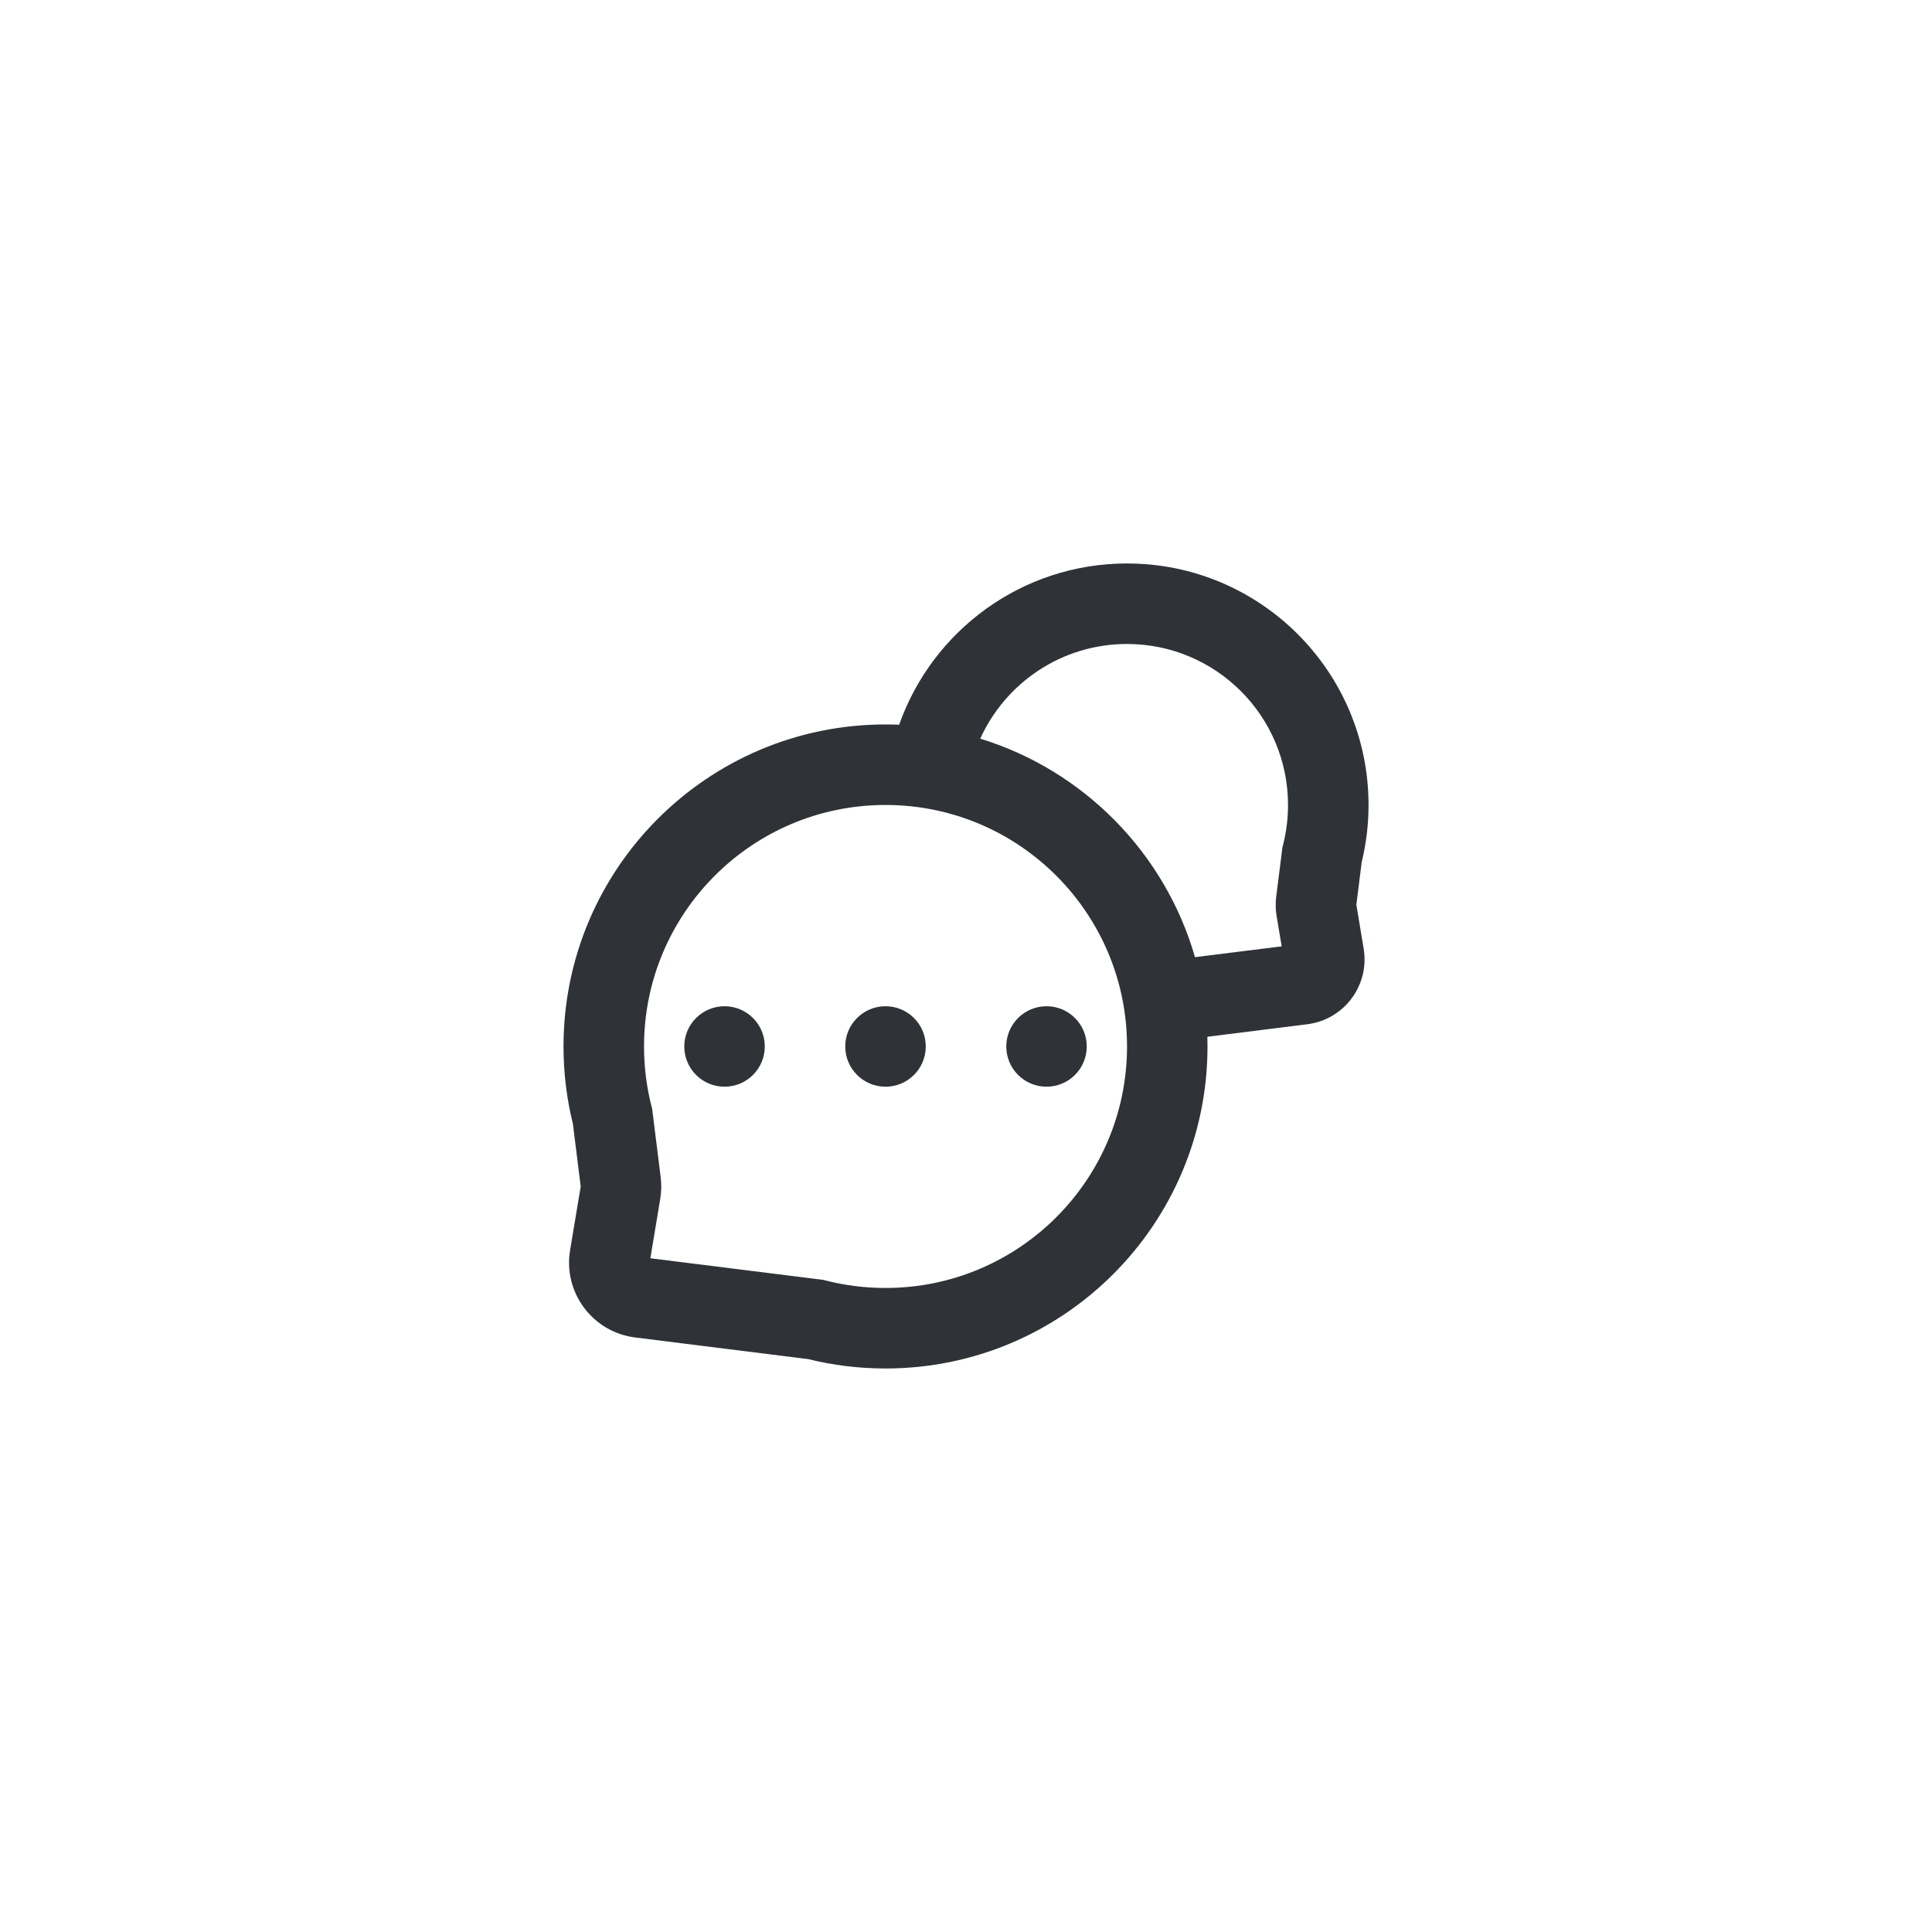
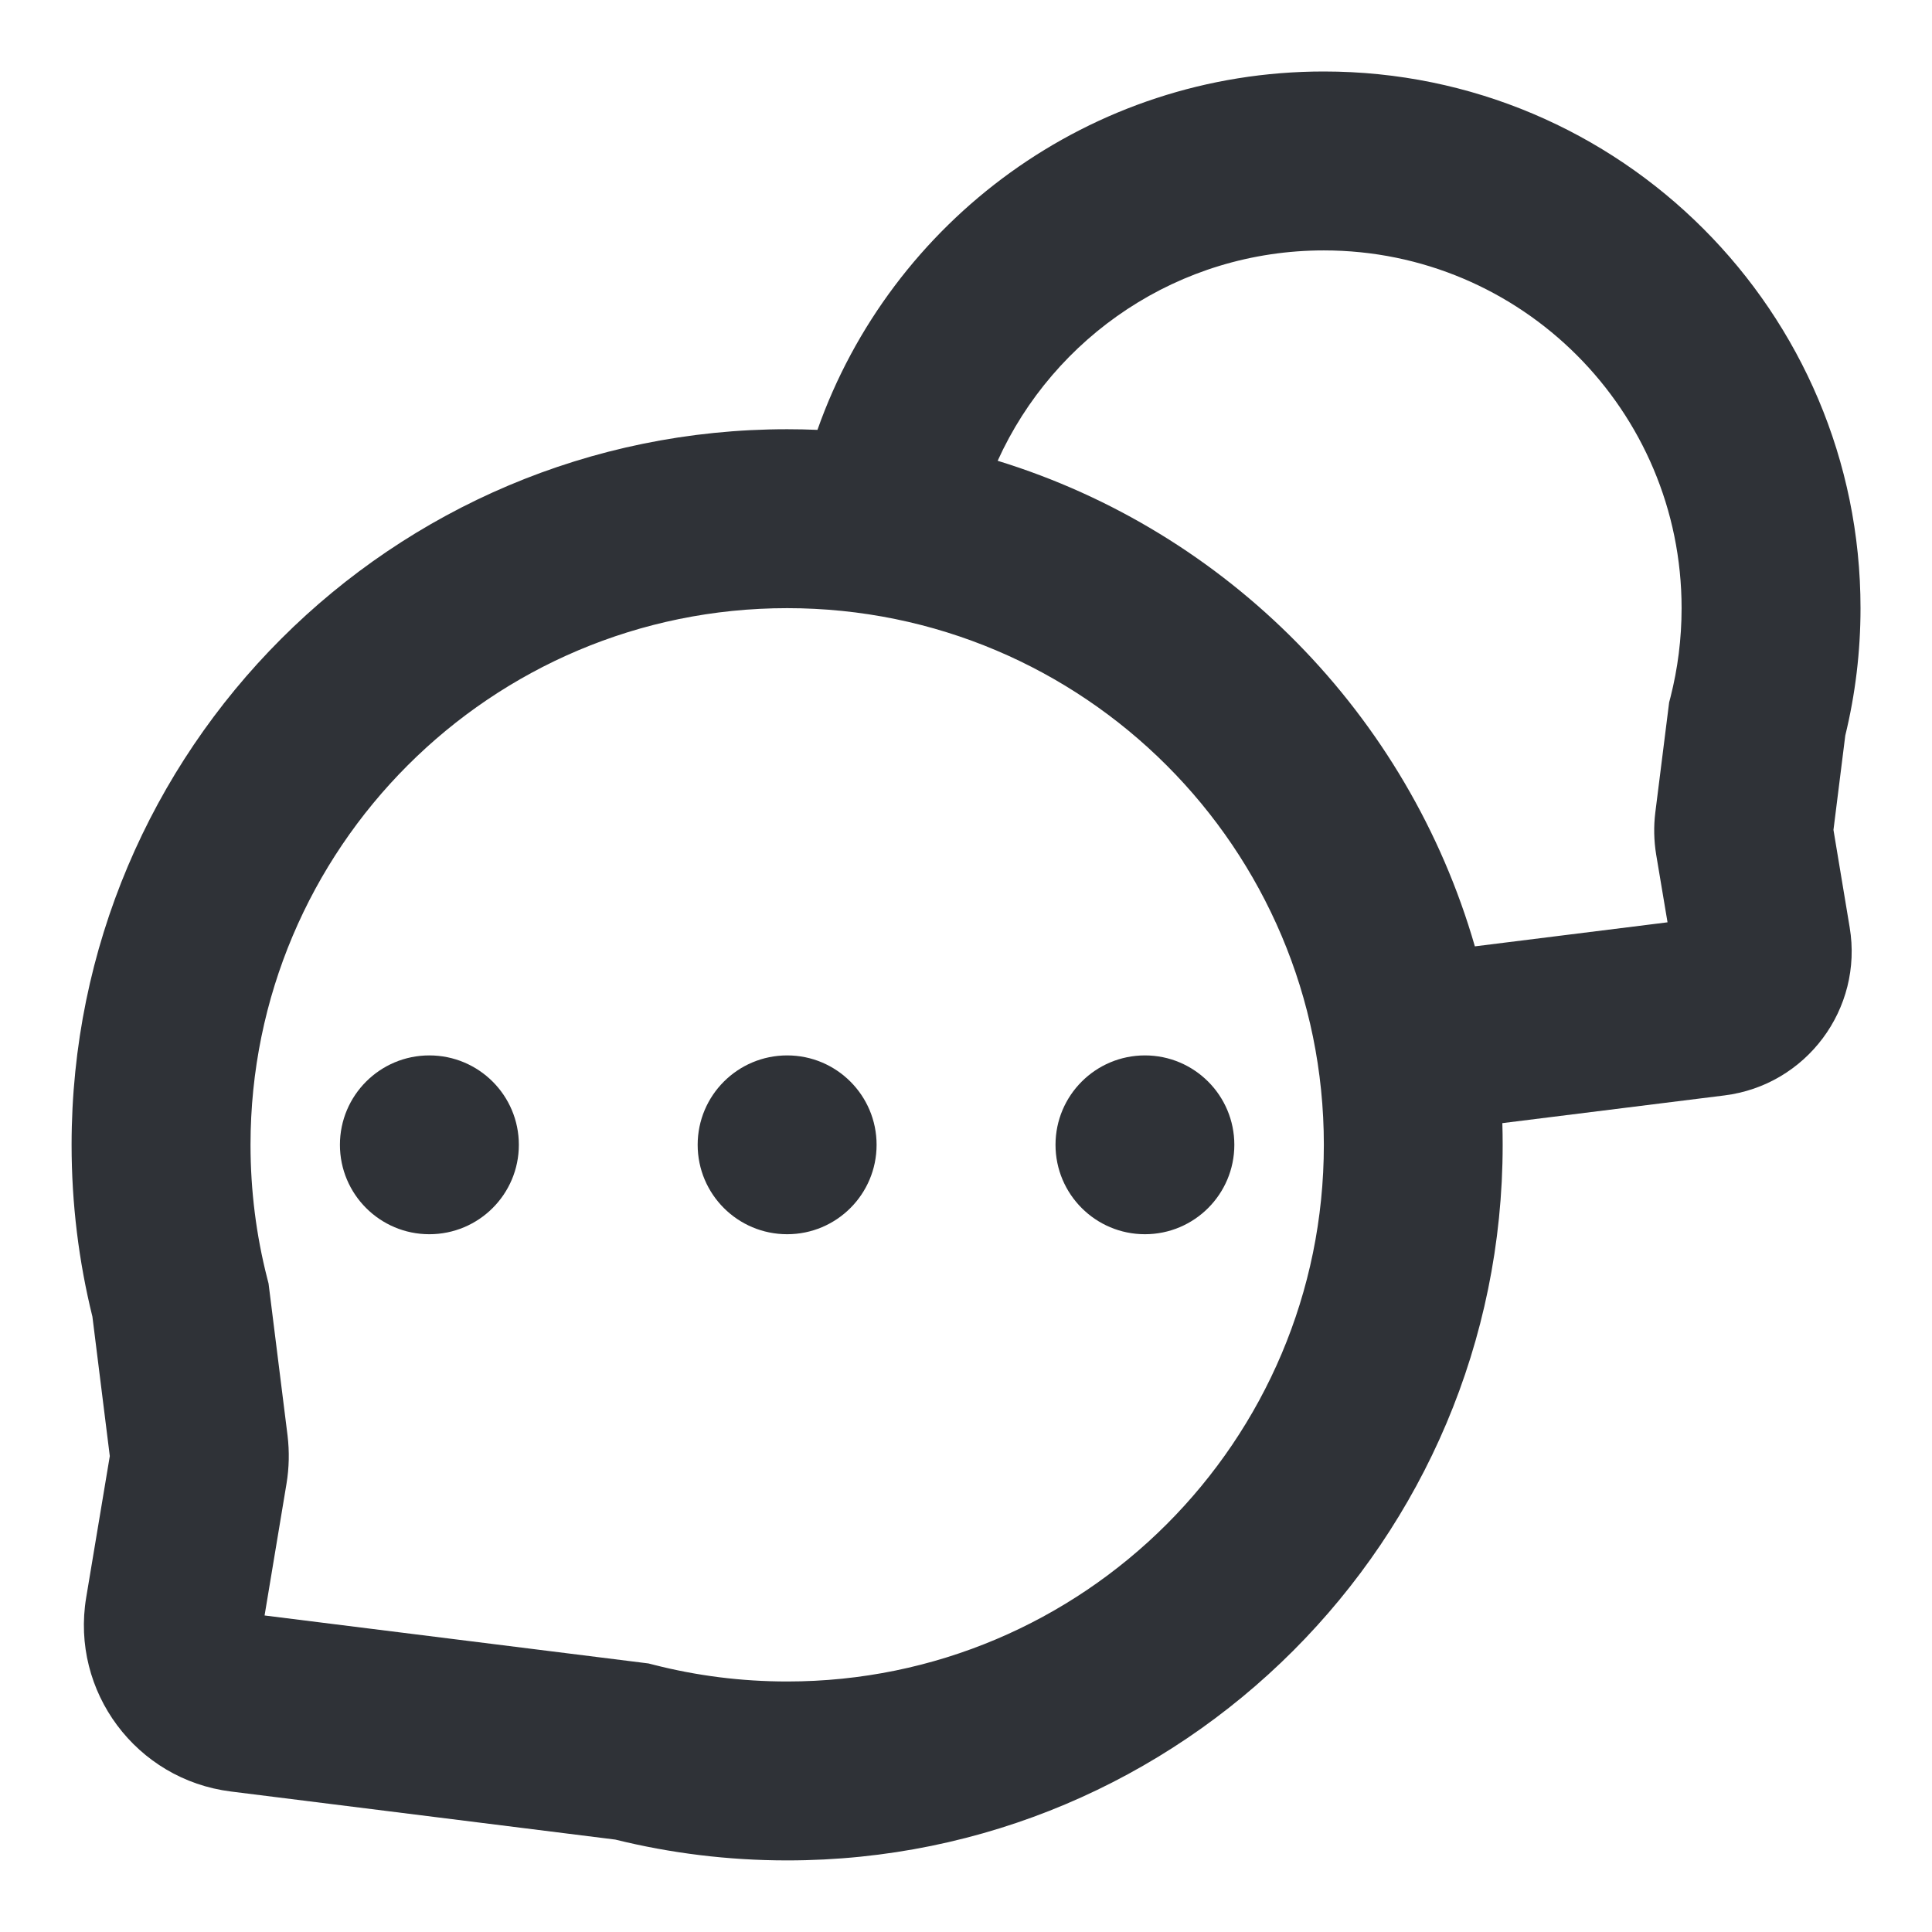
- <svg xmlns="http://www.w3.org/2000/svg" width="40" height="40" viewBox="0 0 40 40" fill="none">
-   <path d="M15 22.499C14.54 22.499 14.167 22.126 14.167 21.666C14.167 21.206 14.54 20.833 15 20.833C15.461 20.833 15.834 21.206 15.834 21.666C15.834 22.126 15.461 22.499 15 22.499Z" fill="#2F3237" />
-   <path d="M17.5 21.666C17.5 22.126 17.873 22.499 18.334 22.499C18.794 22.499 19.167 22.126 19.167 21.666C19.167 21.206 18.794 20.833 18.334 20.833C17.873 20.833 17.5 21.206 17.5 21.666Z" fill="#2F3237" />
-   <path d="M21.667 22.499C21.207 22.499 20.834 22.126 20.834 21.666C20.834 21.206 21.207 20.833 21.667 20.833C22.127 20.833 22.5 21.206 22.5 21.666C22.5 22.126 22.127 22.499 21.667 22.499Z" fill="#2F3237" />
-   <path fill-rule="evenodd" clip-rule="evenodd" d="M27.065 21.206L24.997 21.465C24.999 21.532 25 21.599 25 21.666C25 25.348 22.016 28.333 18.334 28.333C17.783 28.333 17.247 28.266 16.733 28.139L13.151 27.691C12.27 27.581 11.657 26.76 11.803 25.884L12.023 24.566L11.861 23.267C11.734 22.753 11.667 22.217 11.667 21.666C11.667 17.984 14.652 14.999 18.334 14.999C18.428 14.999 18.523 15.001 18.616 15.005C19.301 13.061 21.154 11.666 23.334 11.666C26.095 11.666 28.334 13.905 28.334 16.666C28.334 17.074 28.285 17.471 28.192 17.853L28.082 18.732L28.233 19.64C28.36 20.399 27.829 21.111 27.065 21.206ZM23.334 13.333C25.175 13.333 26.667 14.825 26.667 16.666C26.667 16.953 26.631 17.23 26.564 17.494L26.551 17.544L26.422 18.571C26.406 18.701 26.409 18.832 26.43 18.961L26.536 19.593L24.741 19.817C24.119 17.659 22.437 15.951 20.295 15.293C20.819 14.136 21.983 13.333 23.334 13.333ZM18.334 16.666C15.572 16.666 13.334 18.905 13.334 21.666C13.334 22.095 13.388 22.511 13.489 22.907L13.502 22.958L13.679 24.374C13.697 24.524 13.694 24.675 13.669 24.825L13.465 26.051L17.042 26.498L17.093 26.511C17.489 26.612 17.904 26.666 18.334 26.666C21.095 26.666 23.334 24.427 23.334 21.666C23.334 18.905 21.095 16.666 18.334 16.666Z" fill="#2F3237" />
+ <svg xmlns="http://www.w3.org/2000/svg" width="18" height="18" viewBox="0 0 18 18" fill="none">
+   <path d="M4 11.499C3.54 11.499 3.167 11.126 3.167 10.666C3.167 10.206 3.54 9.833 4 9.833C4.461 9.833 4.834 10.206 4.834 10.666C4.834 11.126 4.461 11.499 4 11.499Z" fill="#2F3237" />
+   <path d="M6.5 10.666C6.5 11.126 6.873 11.499 7.334 11.499C7.794 11.499 8.167 11.126 8.167 10.666C8.167 10.206 7.794 9.833 7.334 9.833C6.873 9.833 6.5 10.206 6.5 10.666Z" fill="#2F3237" />
+   <path d="M10.667 11.499C10.207 11.499 9.834 11.126 9.834 10.666C9.834 10.206 10.207 9.833 10.667 9.833C11.127 9.833 11.5 10.206 11.5 10.666C11.5 11.126 11.127 11.499 10.667 11.499Z" fill="#2F3237" />
+   <path fill-rule="evenodd" clip-rule="evenodd" d="M16.065 10.206L13.997 10.464C13.999 10.531 14 10.599 14 10.666C14 14.348 11.016 17.333 7.334 17.333C6.783 17.333 6.247 17.266 5.733 17.139L2.151 16.691C1.27 16.581 0.657 15.76 0.803 14.884L1.023 13.566L0.861 12.267C0.734 11.753 0.667 11.217 0.667 10.666C0.667 6.984 3.652 3.999 7.334 3.999C7.428 3.999 7.523 4.001 7.616 4.005C8.301 2.061 10.154 0.666 12.334 0.666C15.095 0.666 17.334 2.905 17.334 5.666C17.334 6.074 17.285 6.471 17.192 6.853L17.082 7.732L17.233 8.64C17.36 9.399 16.829 10.111 16.065 10.206ZM12.334 2.333C14.175 2.333 15.667 3.825 15.667 5.666C15.667 5.953 15.631 6.23 15.564 6.494L15.551 6.544L15.422 7.571C15.406 7.701 15.409 7.832 15.43 7.961L15.536 8.593L13.741 8.817C13.119 6.659 11.437 4.951 9.295 4.293C9.819 3.136 10.983 2.333 12.334 2.333ZM7.334 5.666C4.572 5.666 2.334 7.905 2.334 10.666C2.334 11.095 2.388 11.511 2.489 11.907L2.502 11.958L2.679 13.374C2.697 13.524 2.694 13.675 2.669 13.825L2.465 15.051L6.042 15.498L6.093 15.511C6.489 15.612 6.904 15.666 7.334 15.666C10.095 15.666 12.334 13.427 12.334 10.666C12.334 7.905 10.095 5.666 7.334 5.666Z" fill="#2F3237" />
</svg>
